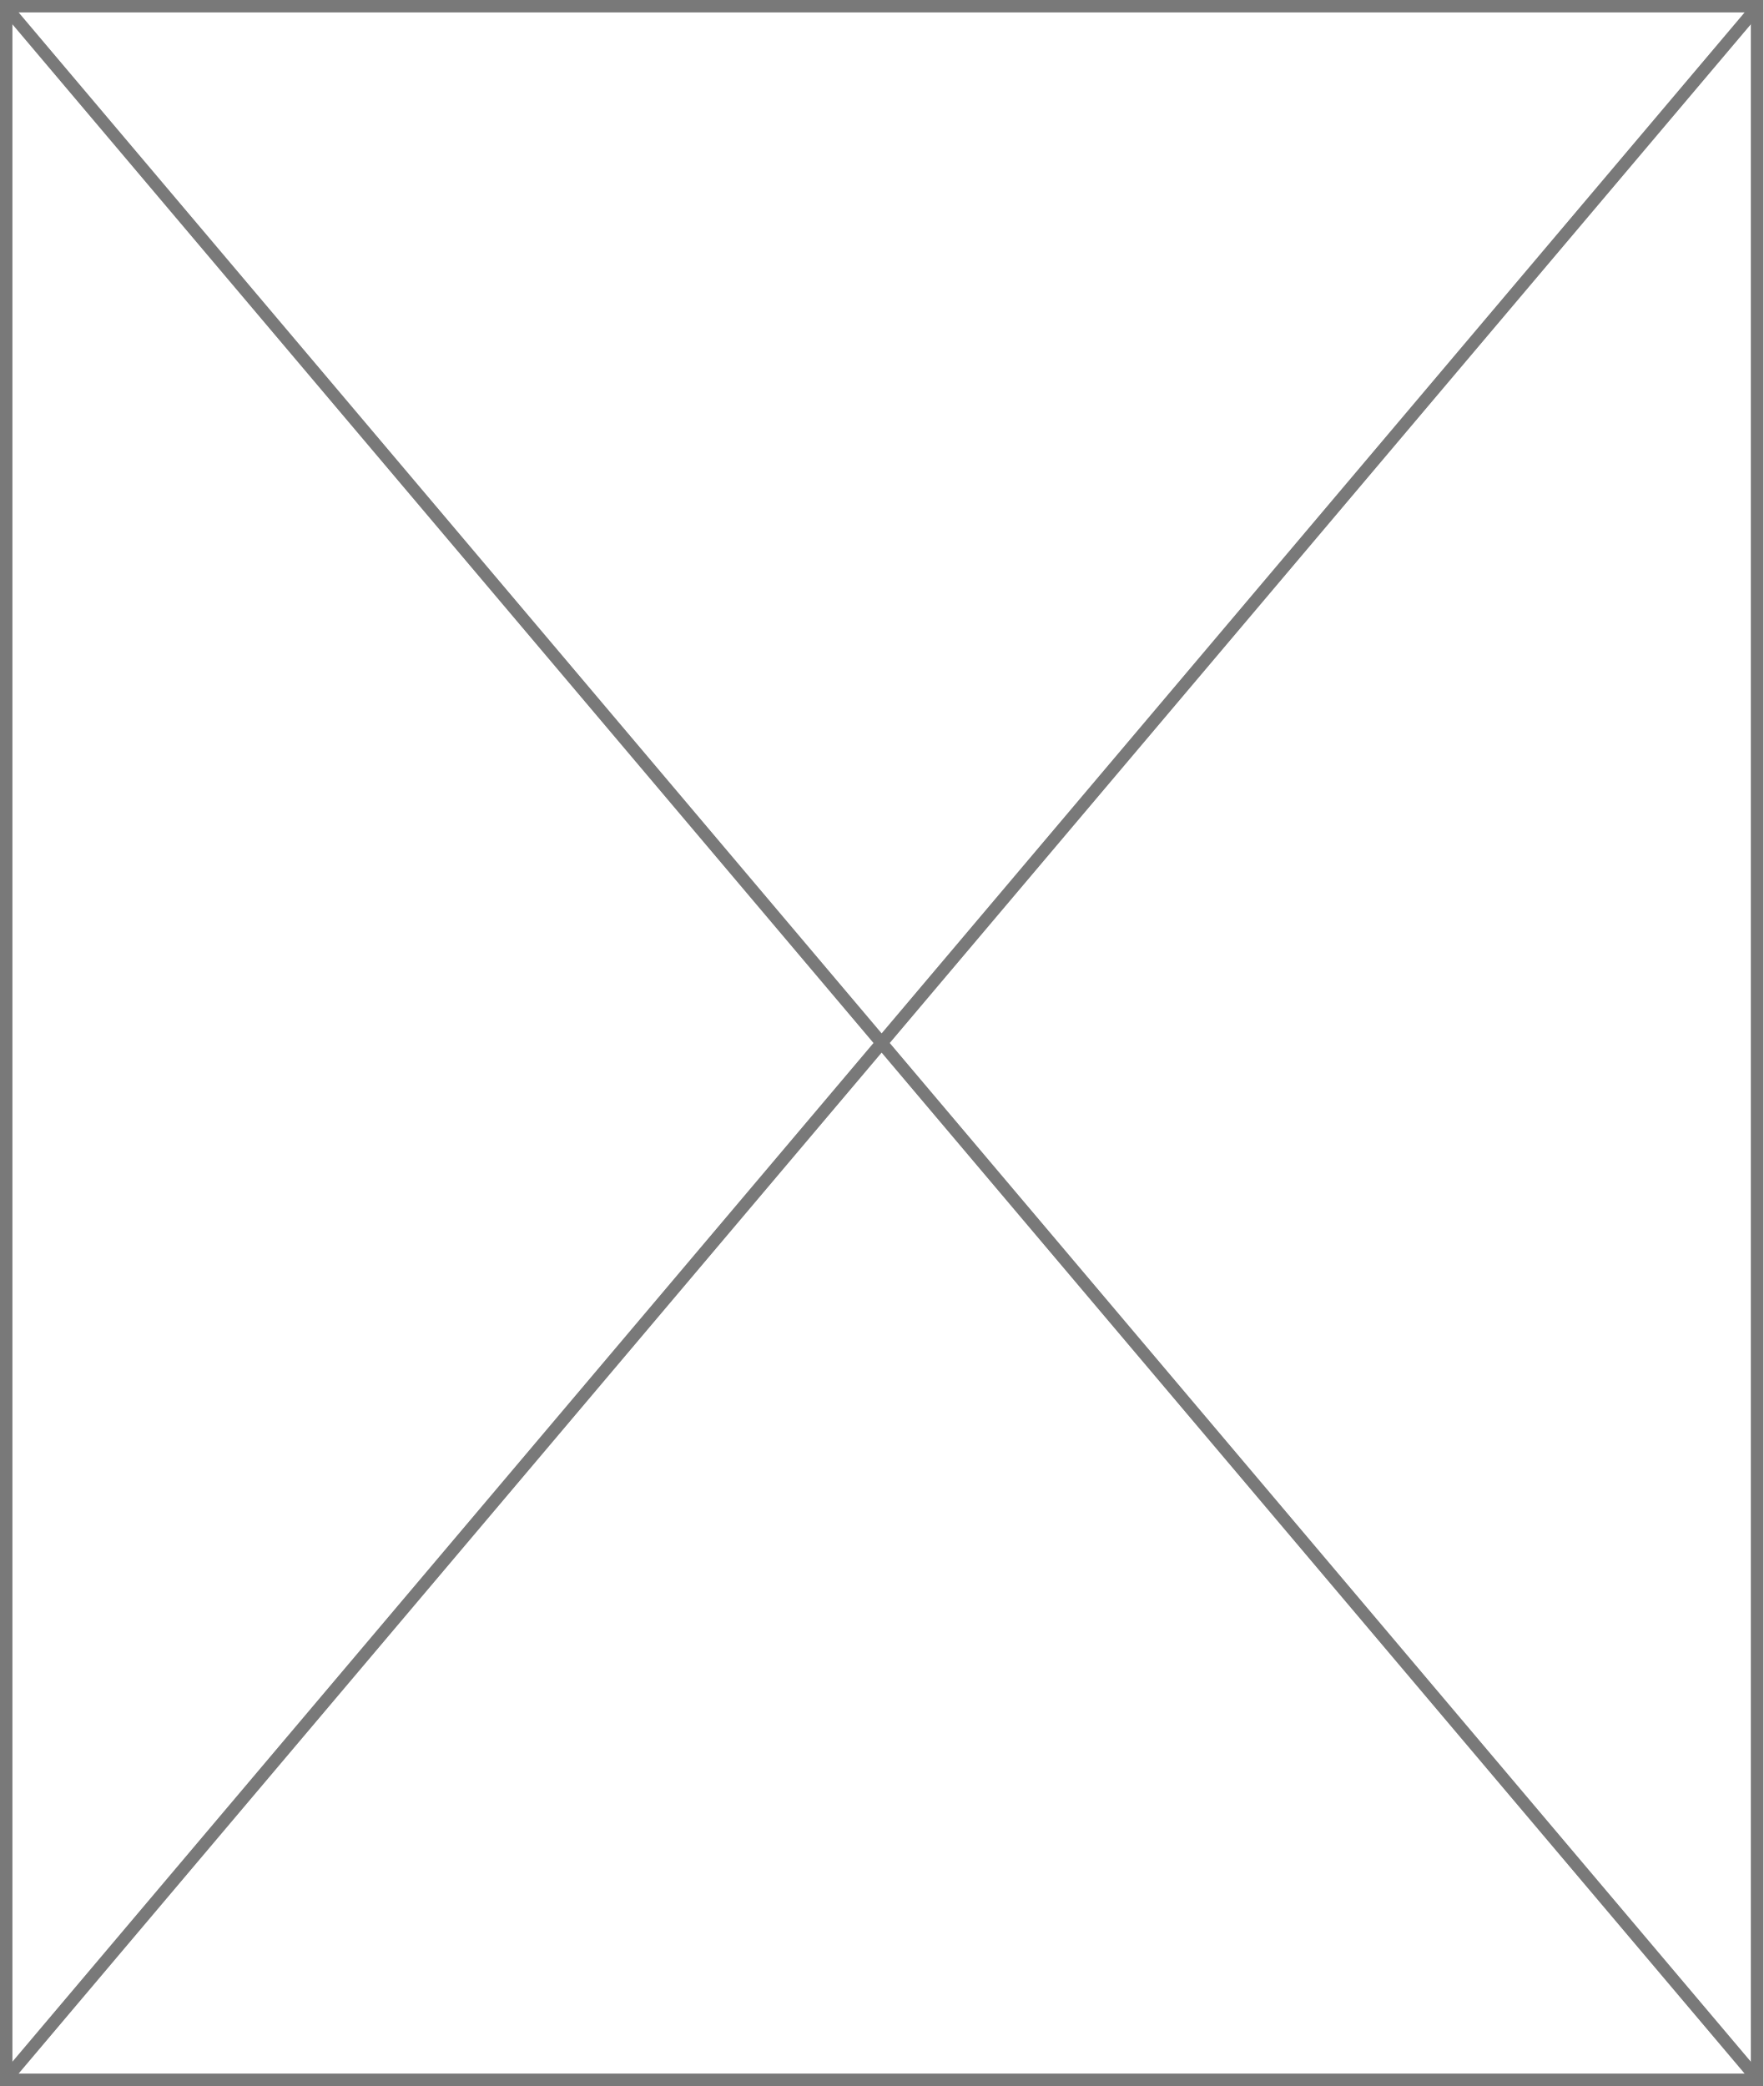
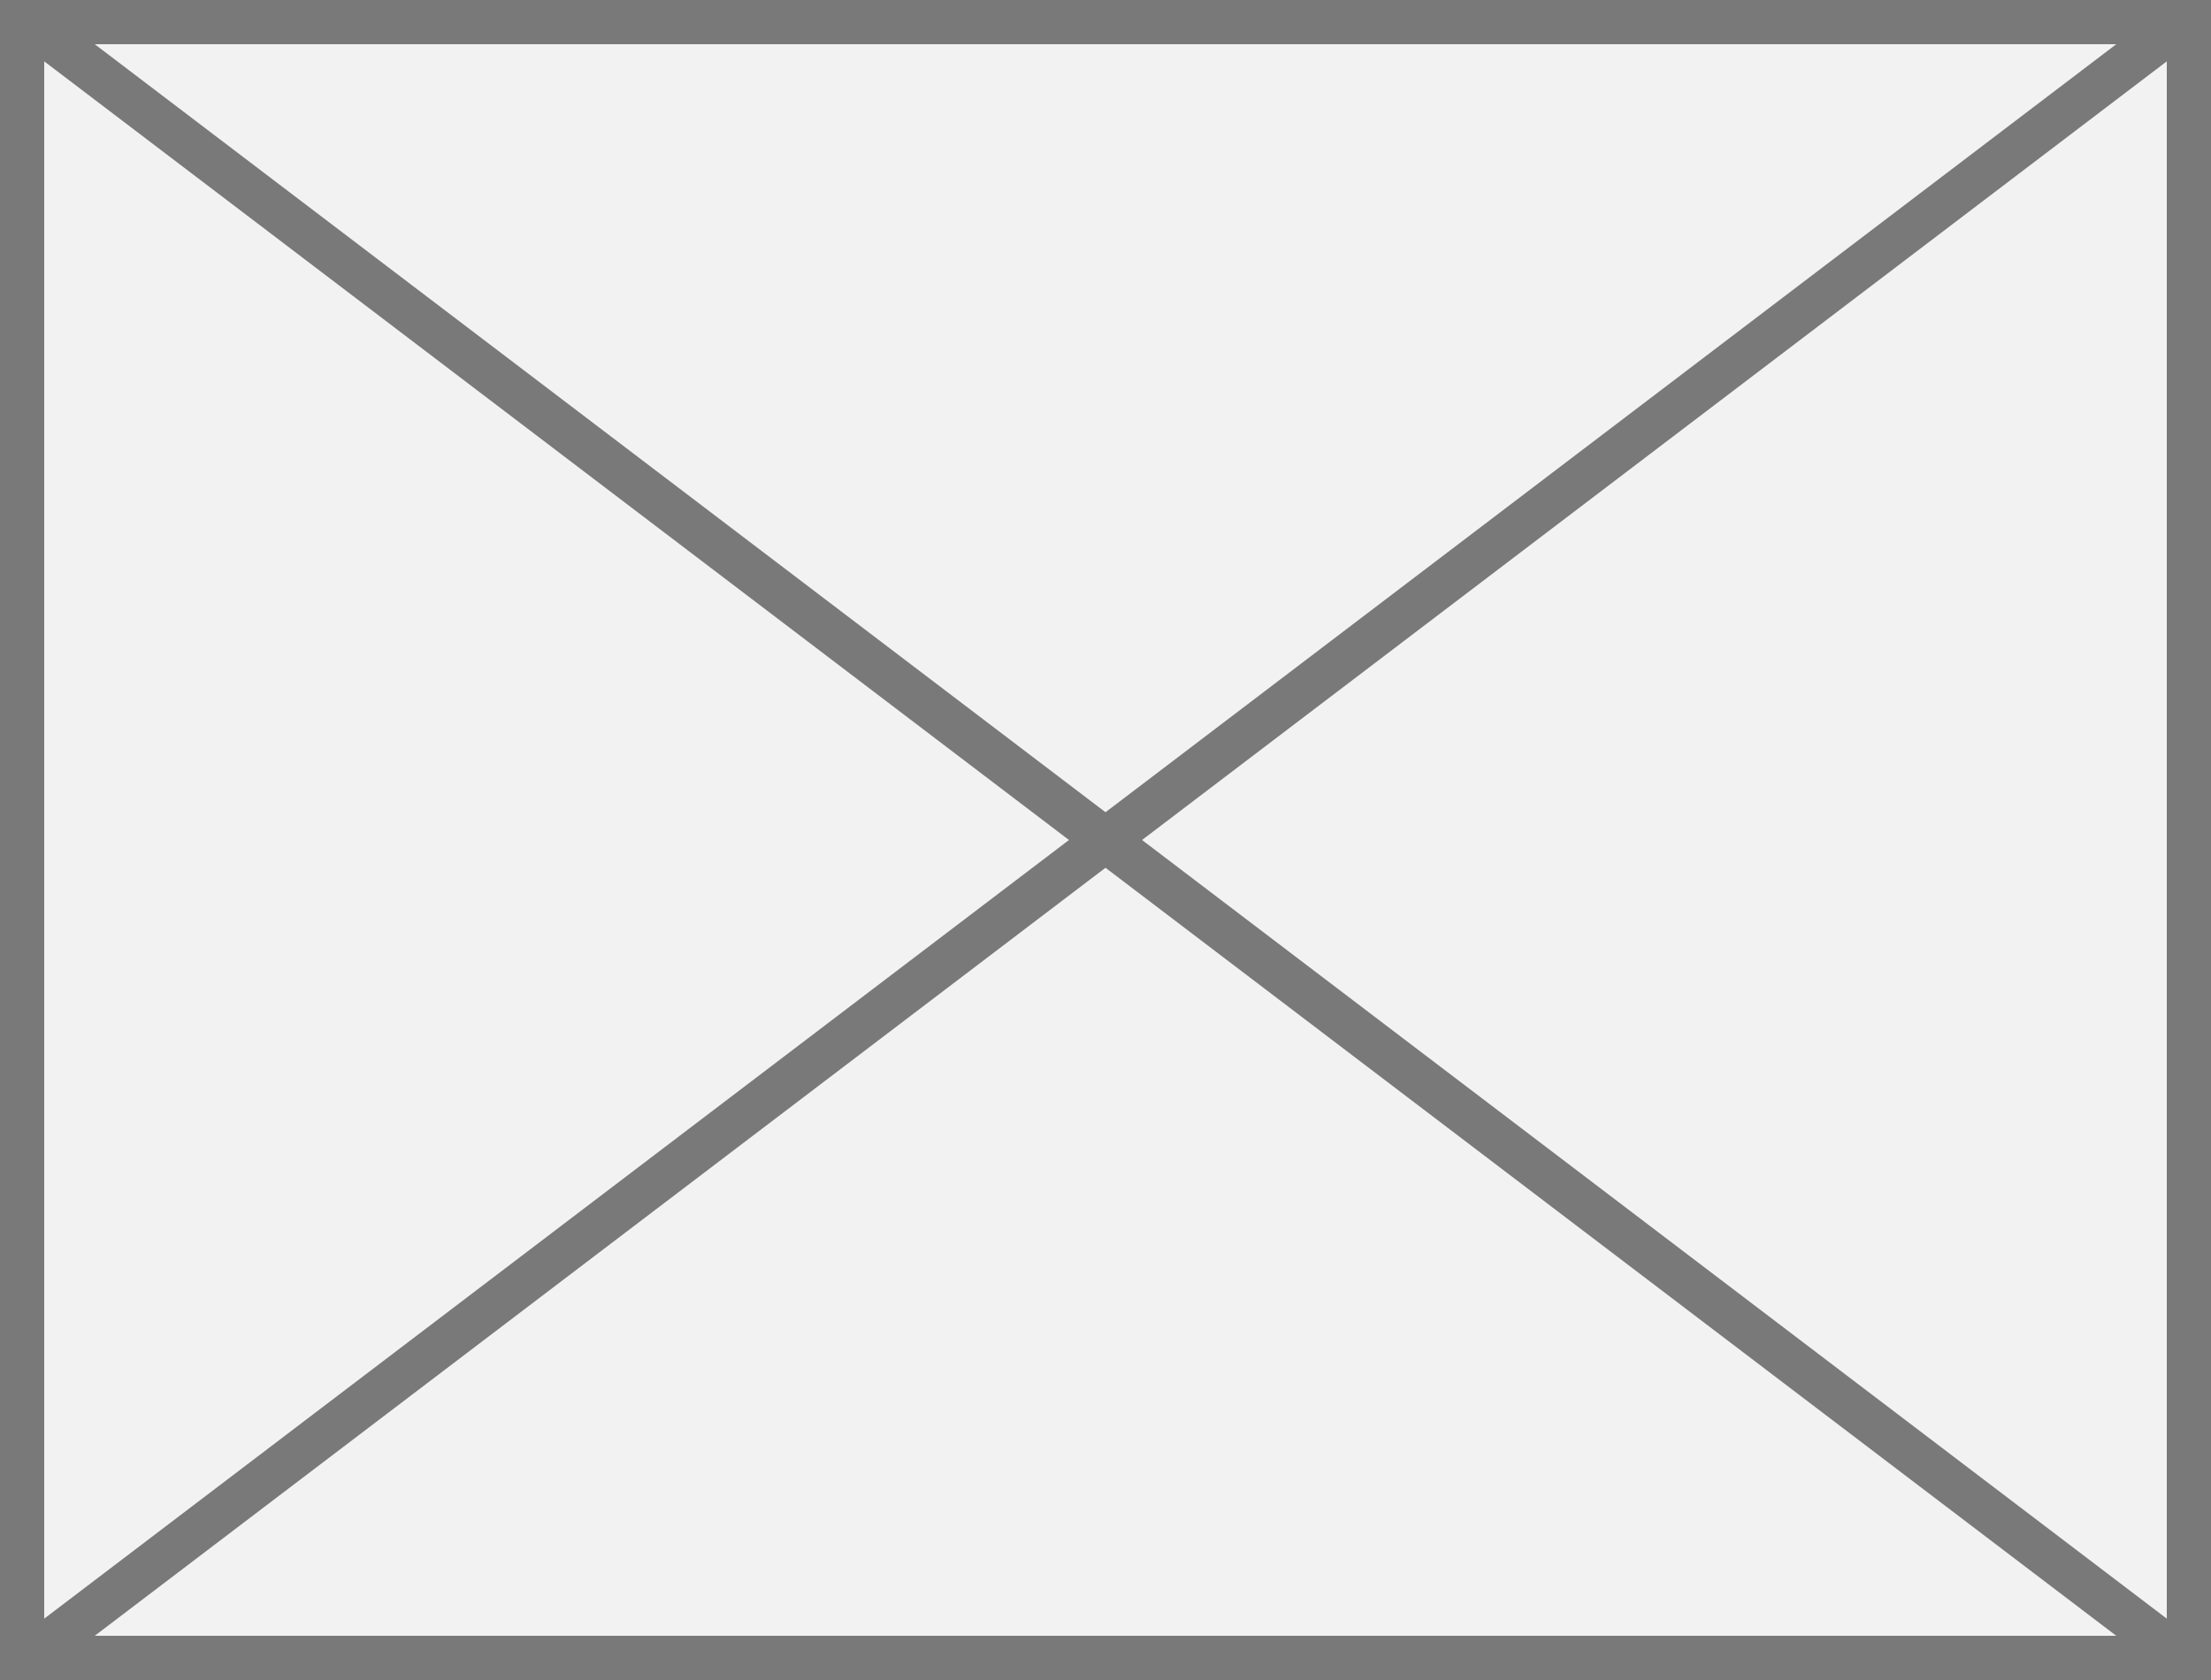
- <svg xmlns="http://www.w3.org/2000/svg" version="1.1" width="142px" height="168px">
-   <g transform="matrix(1 0 0 1 -5 -317 )">
-     <path d="M 5.5 317.5  L 146.5 317.5  L 146.5 484.5  L 5.5 484.5  L 5.5 317.5  Z " fill-rule="nonzero" fill="#ffffff" stroke="none" />
-     <path d="M 5.5 317.5  L 146.5 317.5  L 146.5 484.5  L 5.5 484.5  L 5.5 317.5  Z " stroke-width="1" stroke="#797979" fill="none" />
-     <path d="M 5.382 317.452  L 146.618 484.548  M 146.618 317.452  L 5.382 484.548  " stroke-width="1" stroke="#797979" fill="none" />
+ <svg xmlns="http://www.w3.org/2000/svg" version="1.1" width="50px" height="38px">
+   <g transform="matrix(1 0 0 1 0 -5 )">
+     <path d="M 0.5 5.5  L 49.5 5.5  L 49.5 42.5  L 0.5 42.5  L 0.5 5.5  Z " fill-rule="nonzero" fill="#f2f2f2" stroke="none" />
+     <path d="M 0.5 5.5  L 49.5 5.5  L 49.5 42.5  L 0.5 42.5  L 0.5 5.5  Z " stroke-width="1" stroke="#797979" fill="none" />
+     <path d="M 0.524 5.398  L 49.476 42.602  M 49.476 5.398  L 0.524 42.602  " stroke-width="1" stroke="#797979" fill="none" />
  </g>
</svg>
